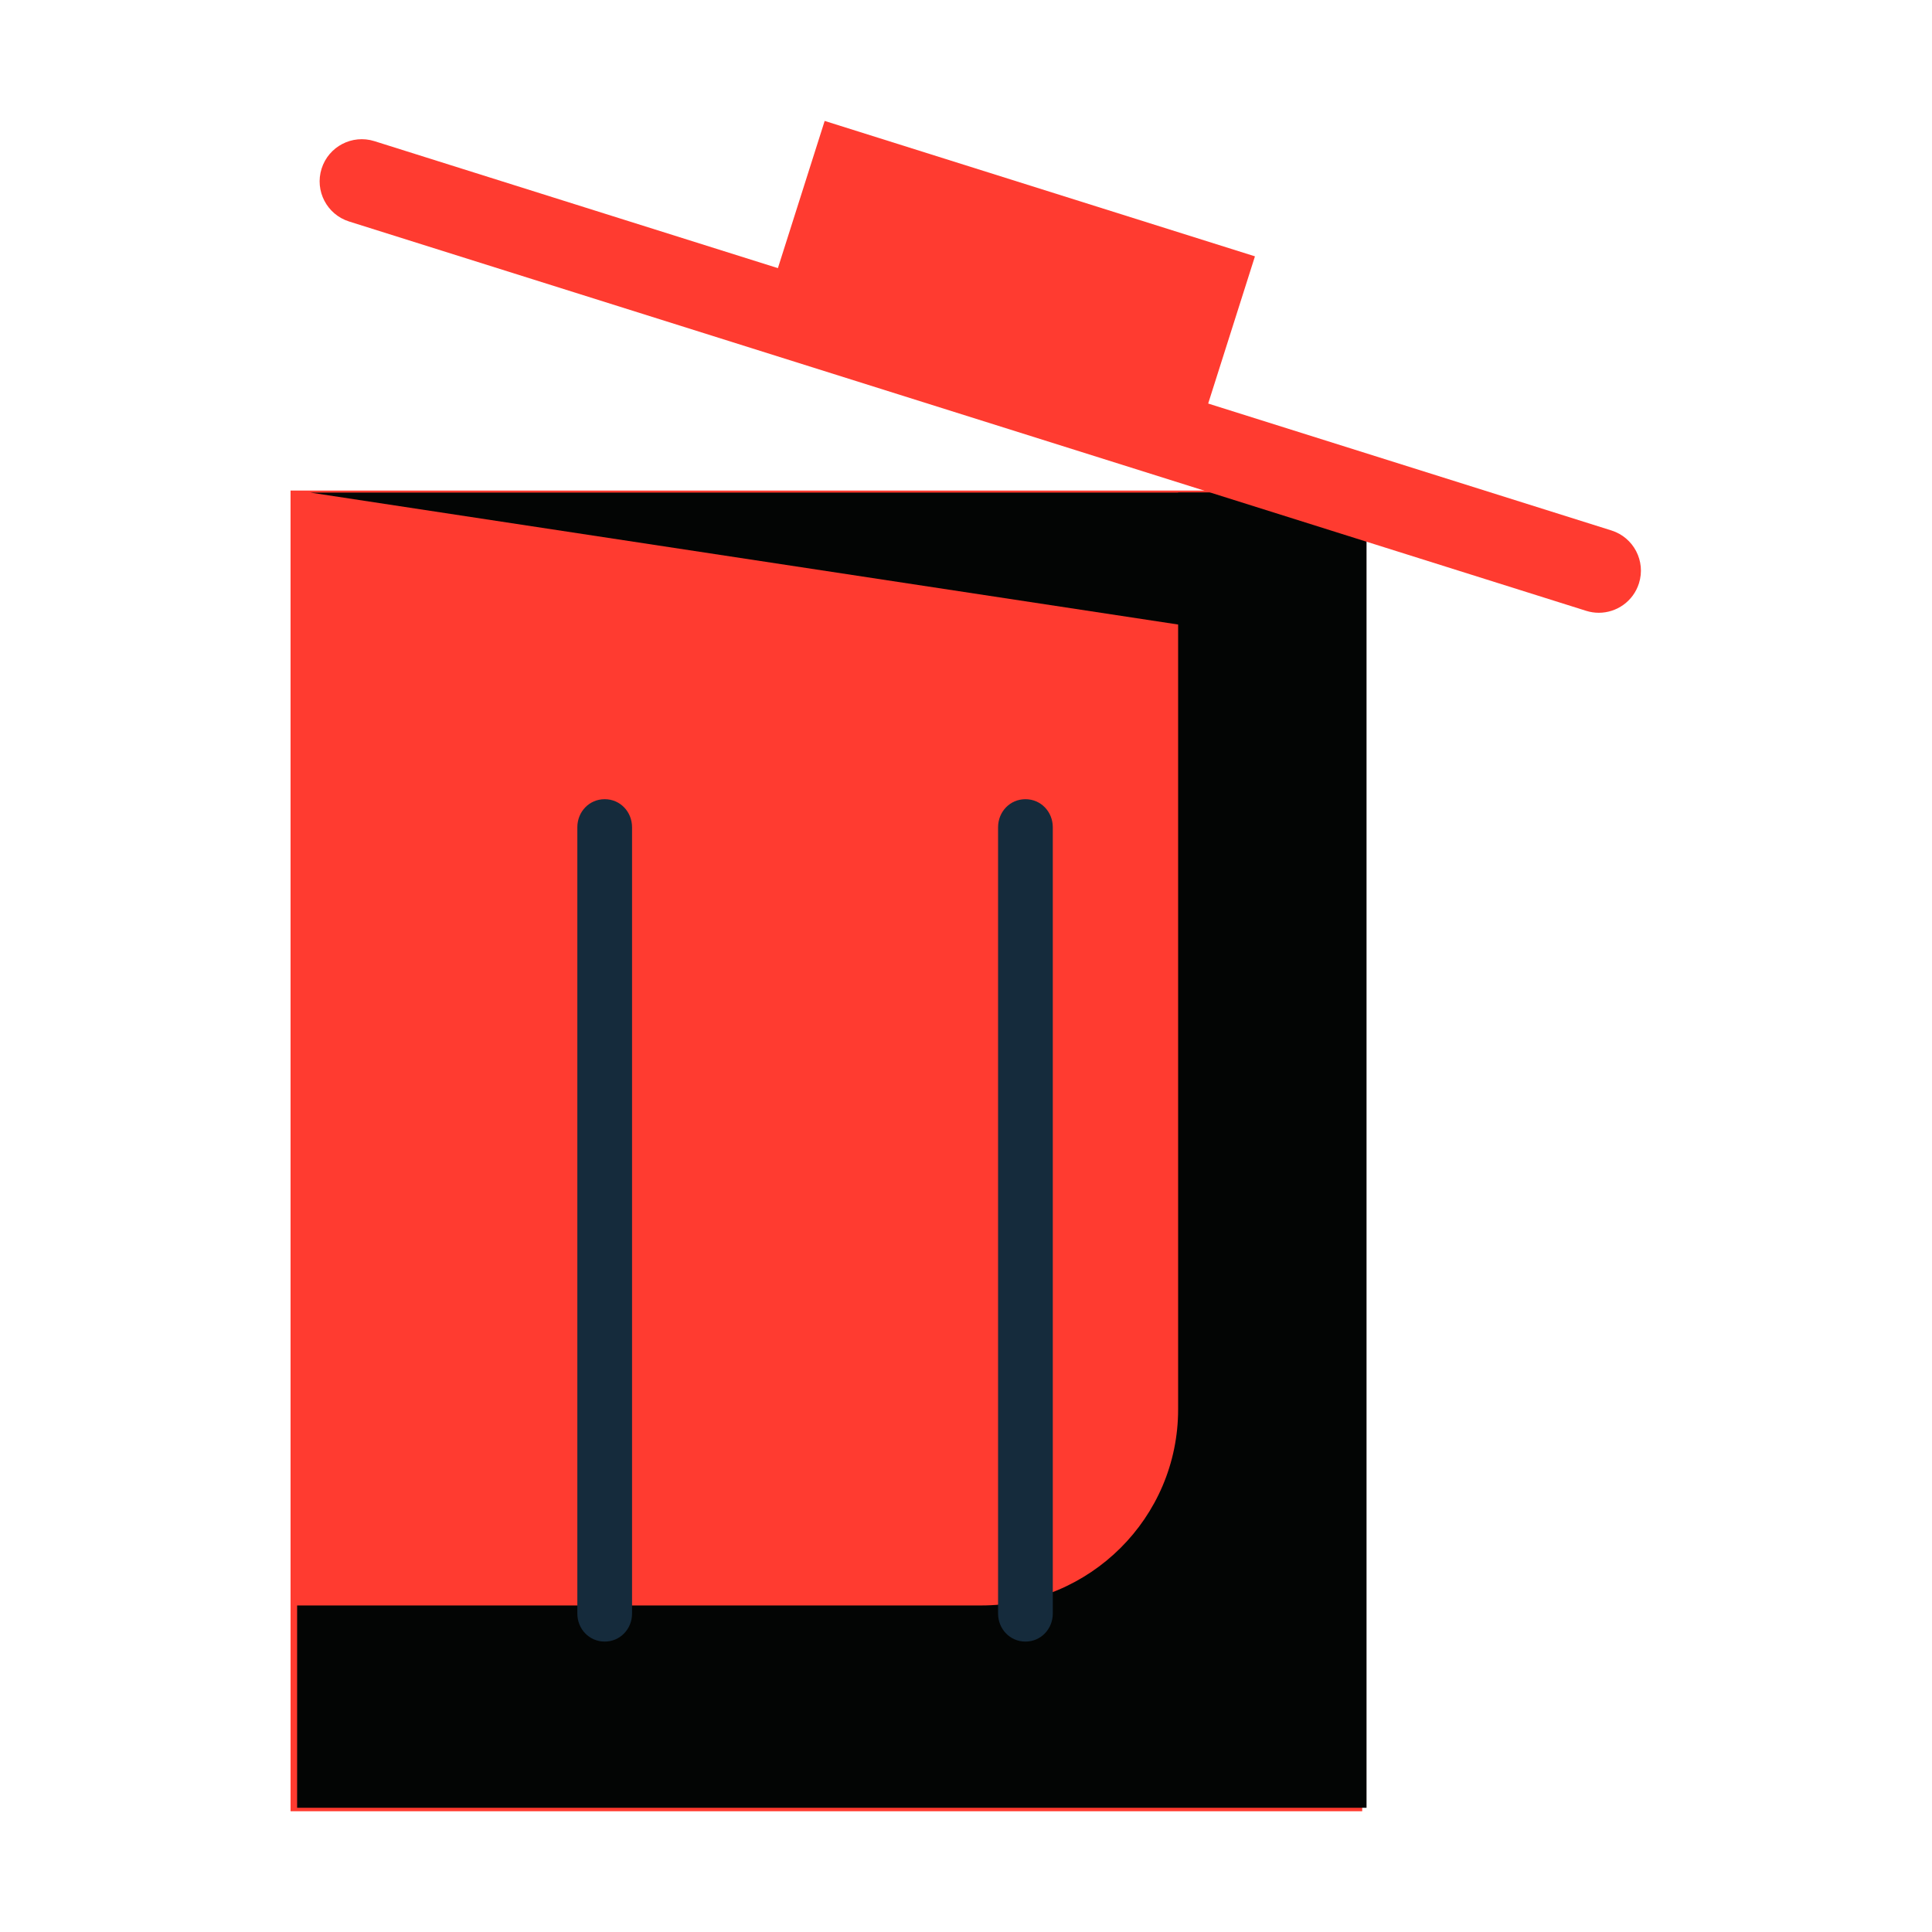
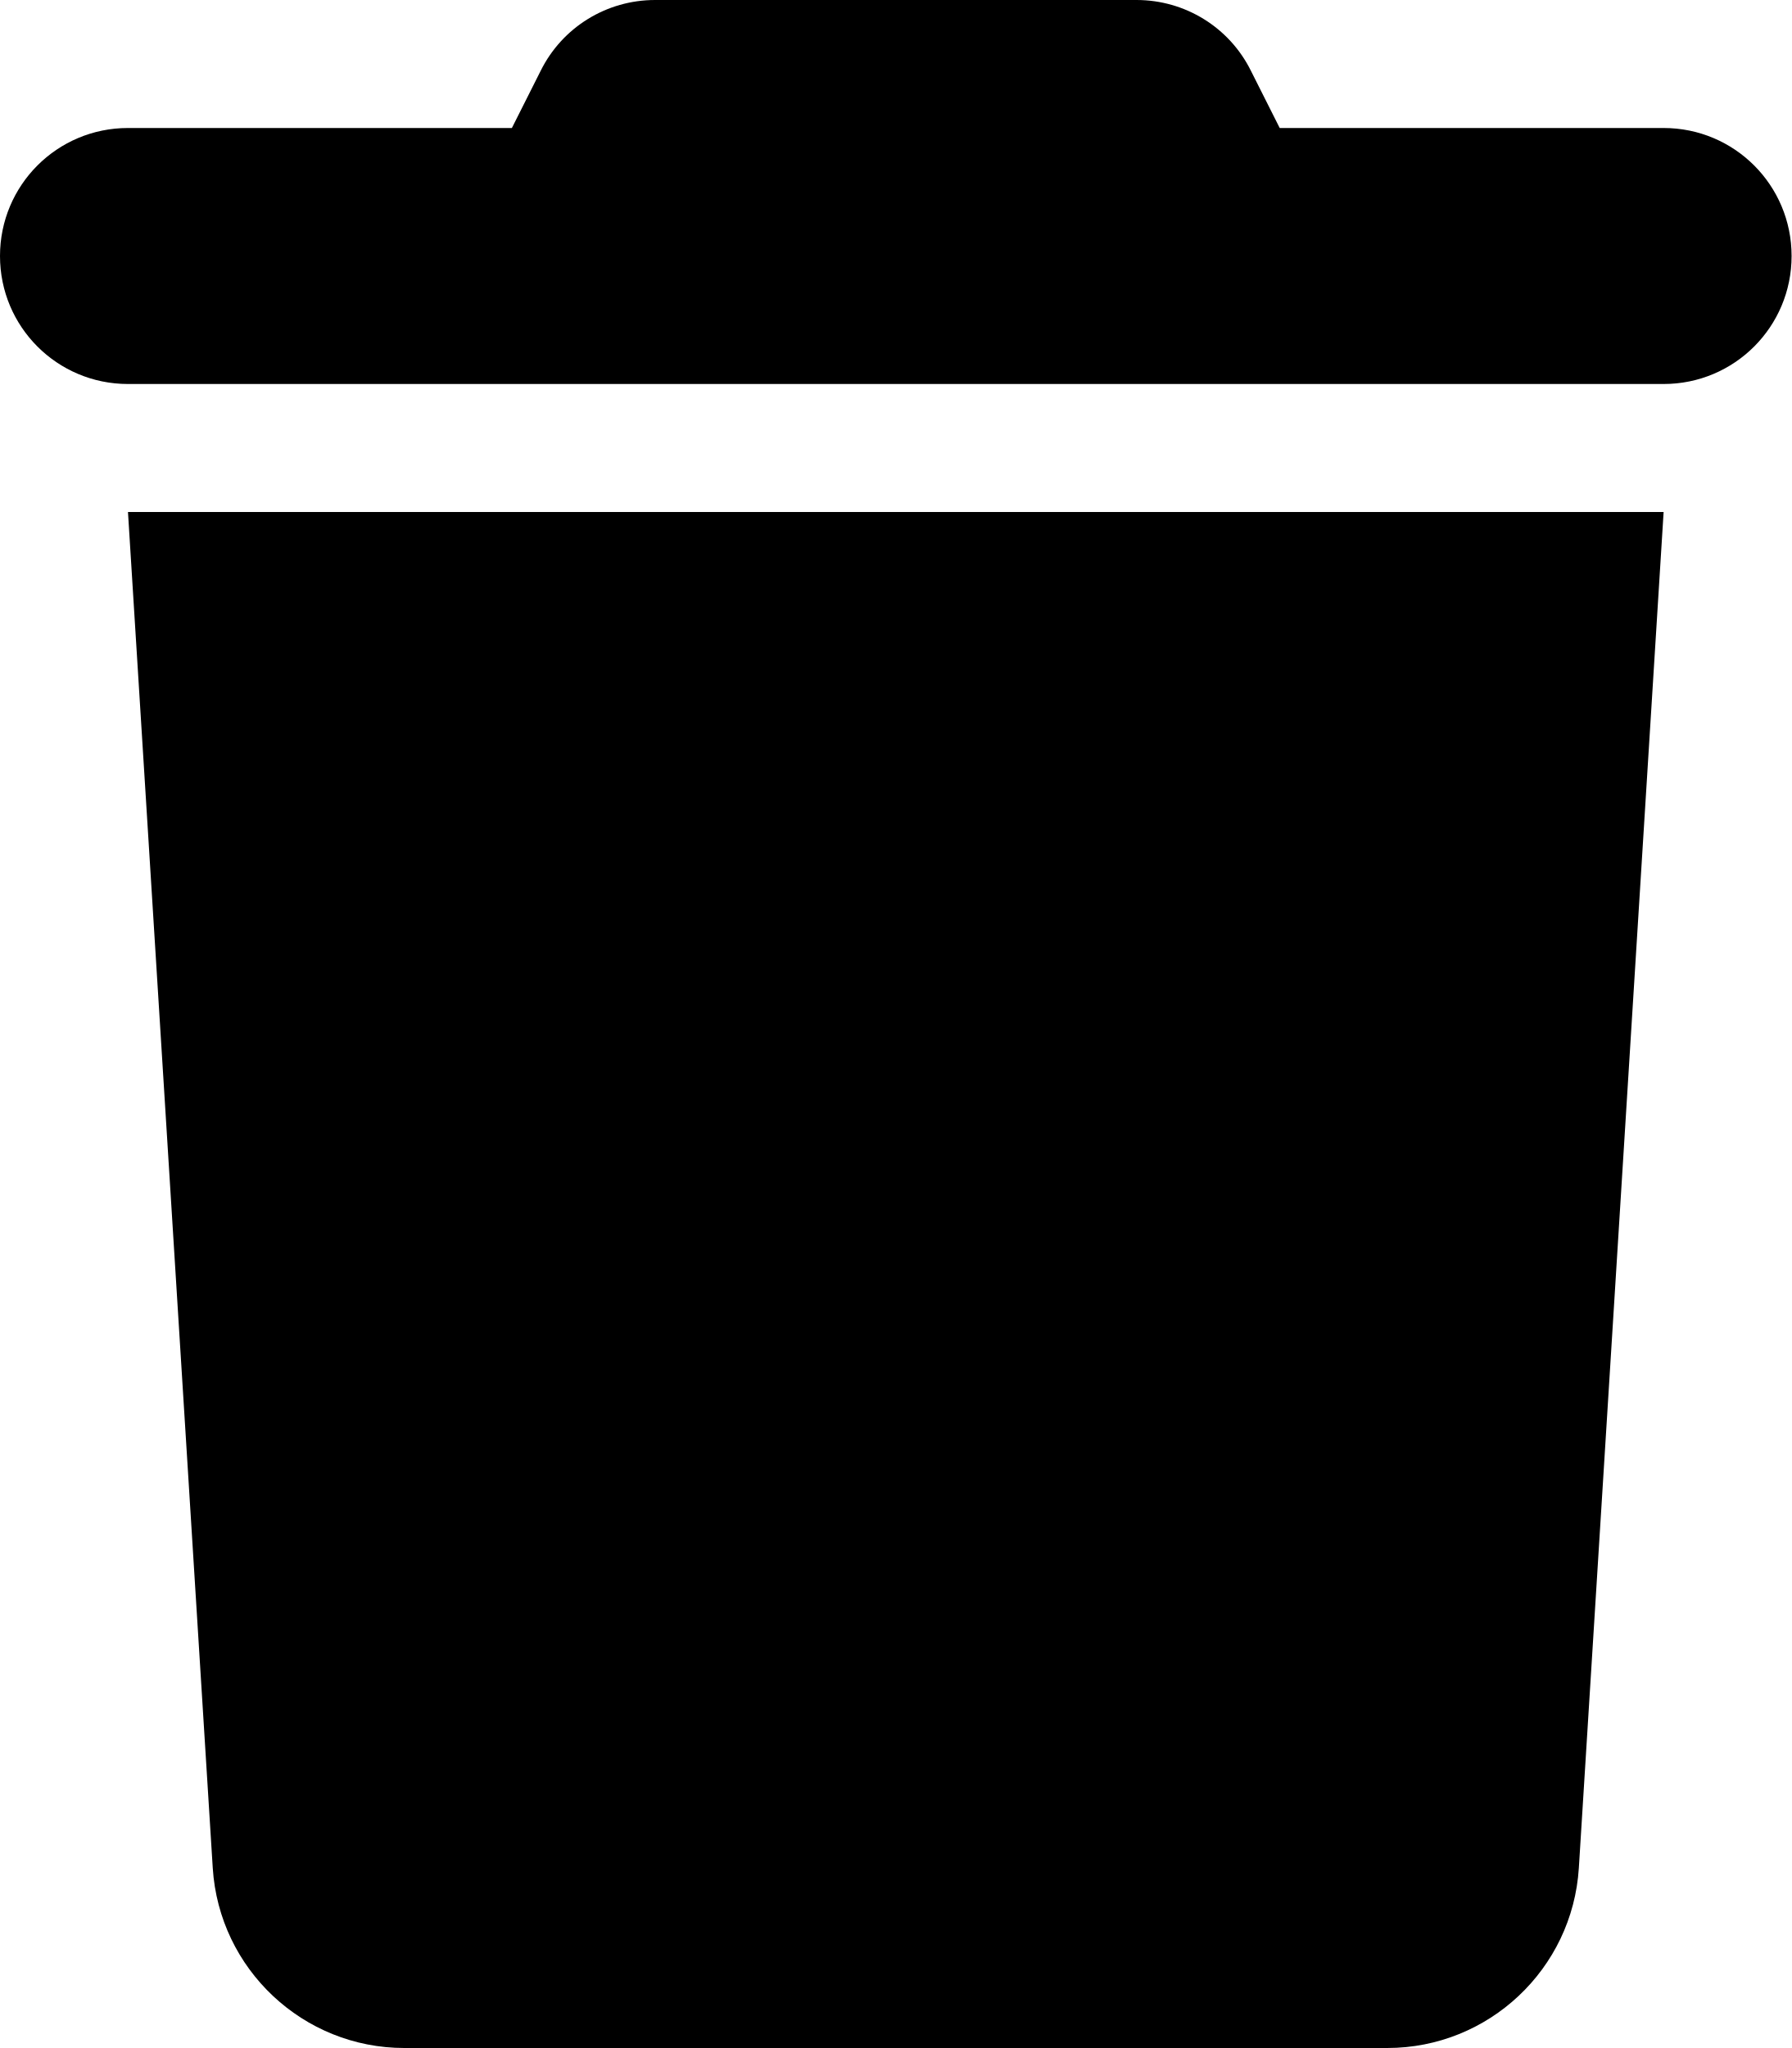
- <svg xmlns="http://www.w3.org/2000/svg" width="800px" height="800px" viewBox="0 0 1024 1024" class="icon" version="1.1">
-   <path d="M154 260h568v700H154z" fill="#FF3B30" />
-   <path d="M624.428 261.076v485.956c0 57.379-46.737 103.894-104.391 103.894h-362.56v107.246h566.815V261.076h-99.864z" fill="#030504" />
-   <path d="M320.5 870.07c-8.218 0-14.5-6.664-14.5-14.883V438.474c0-8.218 6.282-14.883 14.5-14.883s14.5 6.664 14.5 14.883v416.713c0 8.219-6.282 14.883-14.5 14.883zM543.5 870.07c-8.218 0-14.5-6.664-14.5-14.883V438.474c0-8.218 6.282-14.883 14.5-14.883s14.5 6.664 14.5 14.883v416.713c0 8.219-6.282 14.883-14.5 14.883z" fill="#152B3C" />
-   <path d="M721.185 345.717v-84.641H164.437z" fill="#030504" />
-   <path d="M633.596 235.166l-228.054-71.773 31.55-99.3 228.055 71.773z" fill="#FF3B30" />
-   <path d="M847.401 324.783c-2.223 0-4.475-0.333-6.706-1.034L185.038 117.401c-11.765-3.703-18.298-16.239-14.592-27.996 3.706-11.766 16.241-18.288 27.993-14.595l655.656 206.346c11.766 3.703 18.298 16.239 14.592 27.996-2.995 9.531-11.795 15.631-21.286 15.631z" fill="#FF3B30" />
+ <svg xmlns="http://www.w3.org/2000/svg" viewBox="0 0 448 512">
+   <path d="M135.2 17.7L128 32H32C14.3 32 0 46.3 0 64S14.3 96 32 96H416c17.7 0 32-14.3 32-32s-14.3-32-32-32H320l-7.2-14.3C307.4 6.8 296.3 0 284.2 0H163.8c-12.1 0-23.2 6.8-28.6 17.7zM416 128H32L53.2 467c1.6 25.3 22.6 45 47.9 45H346.9c25.3 0 46.3-19.7 47.9-45L416 128z" />
</svg>
